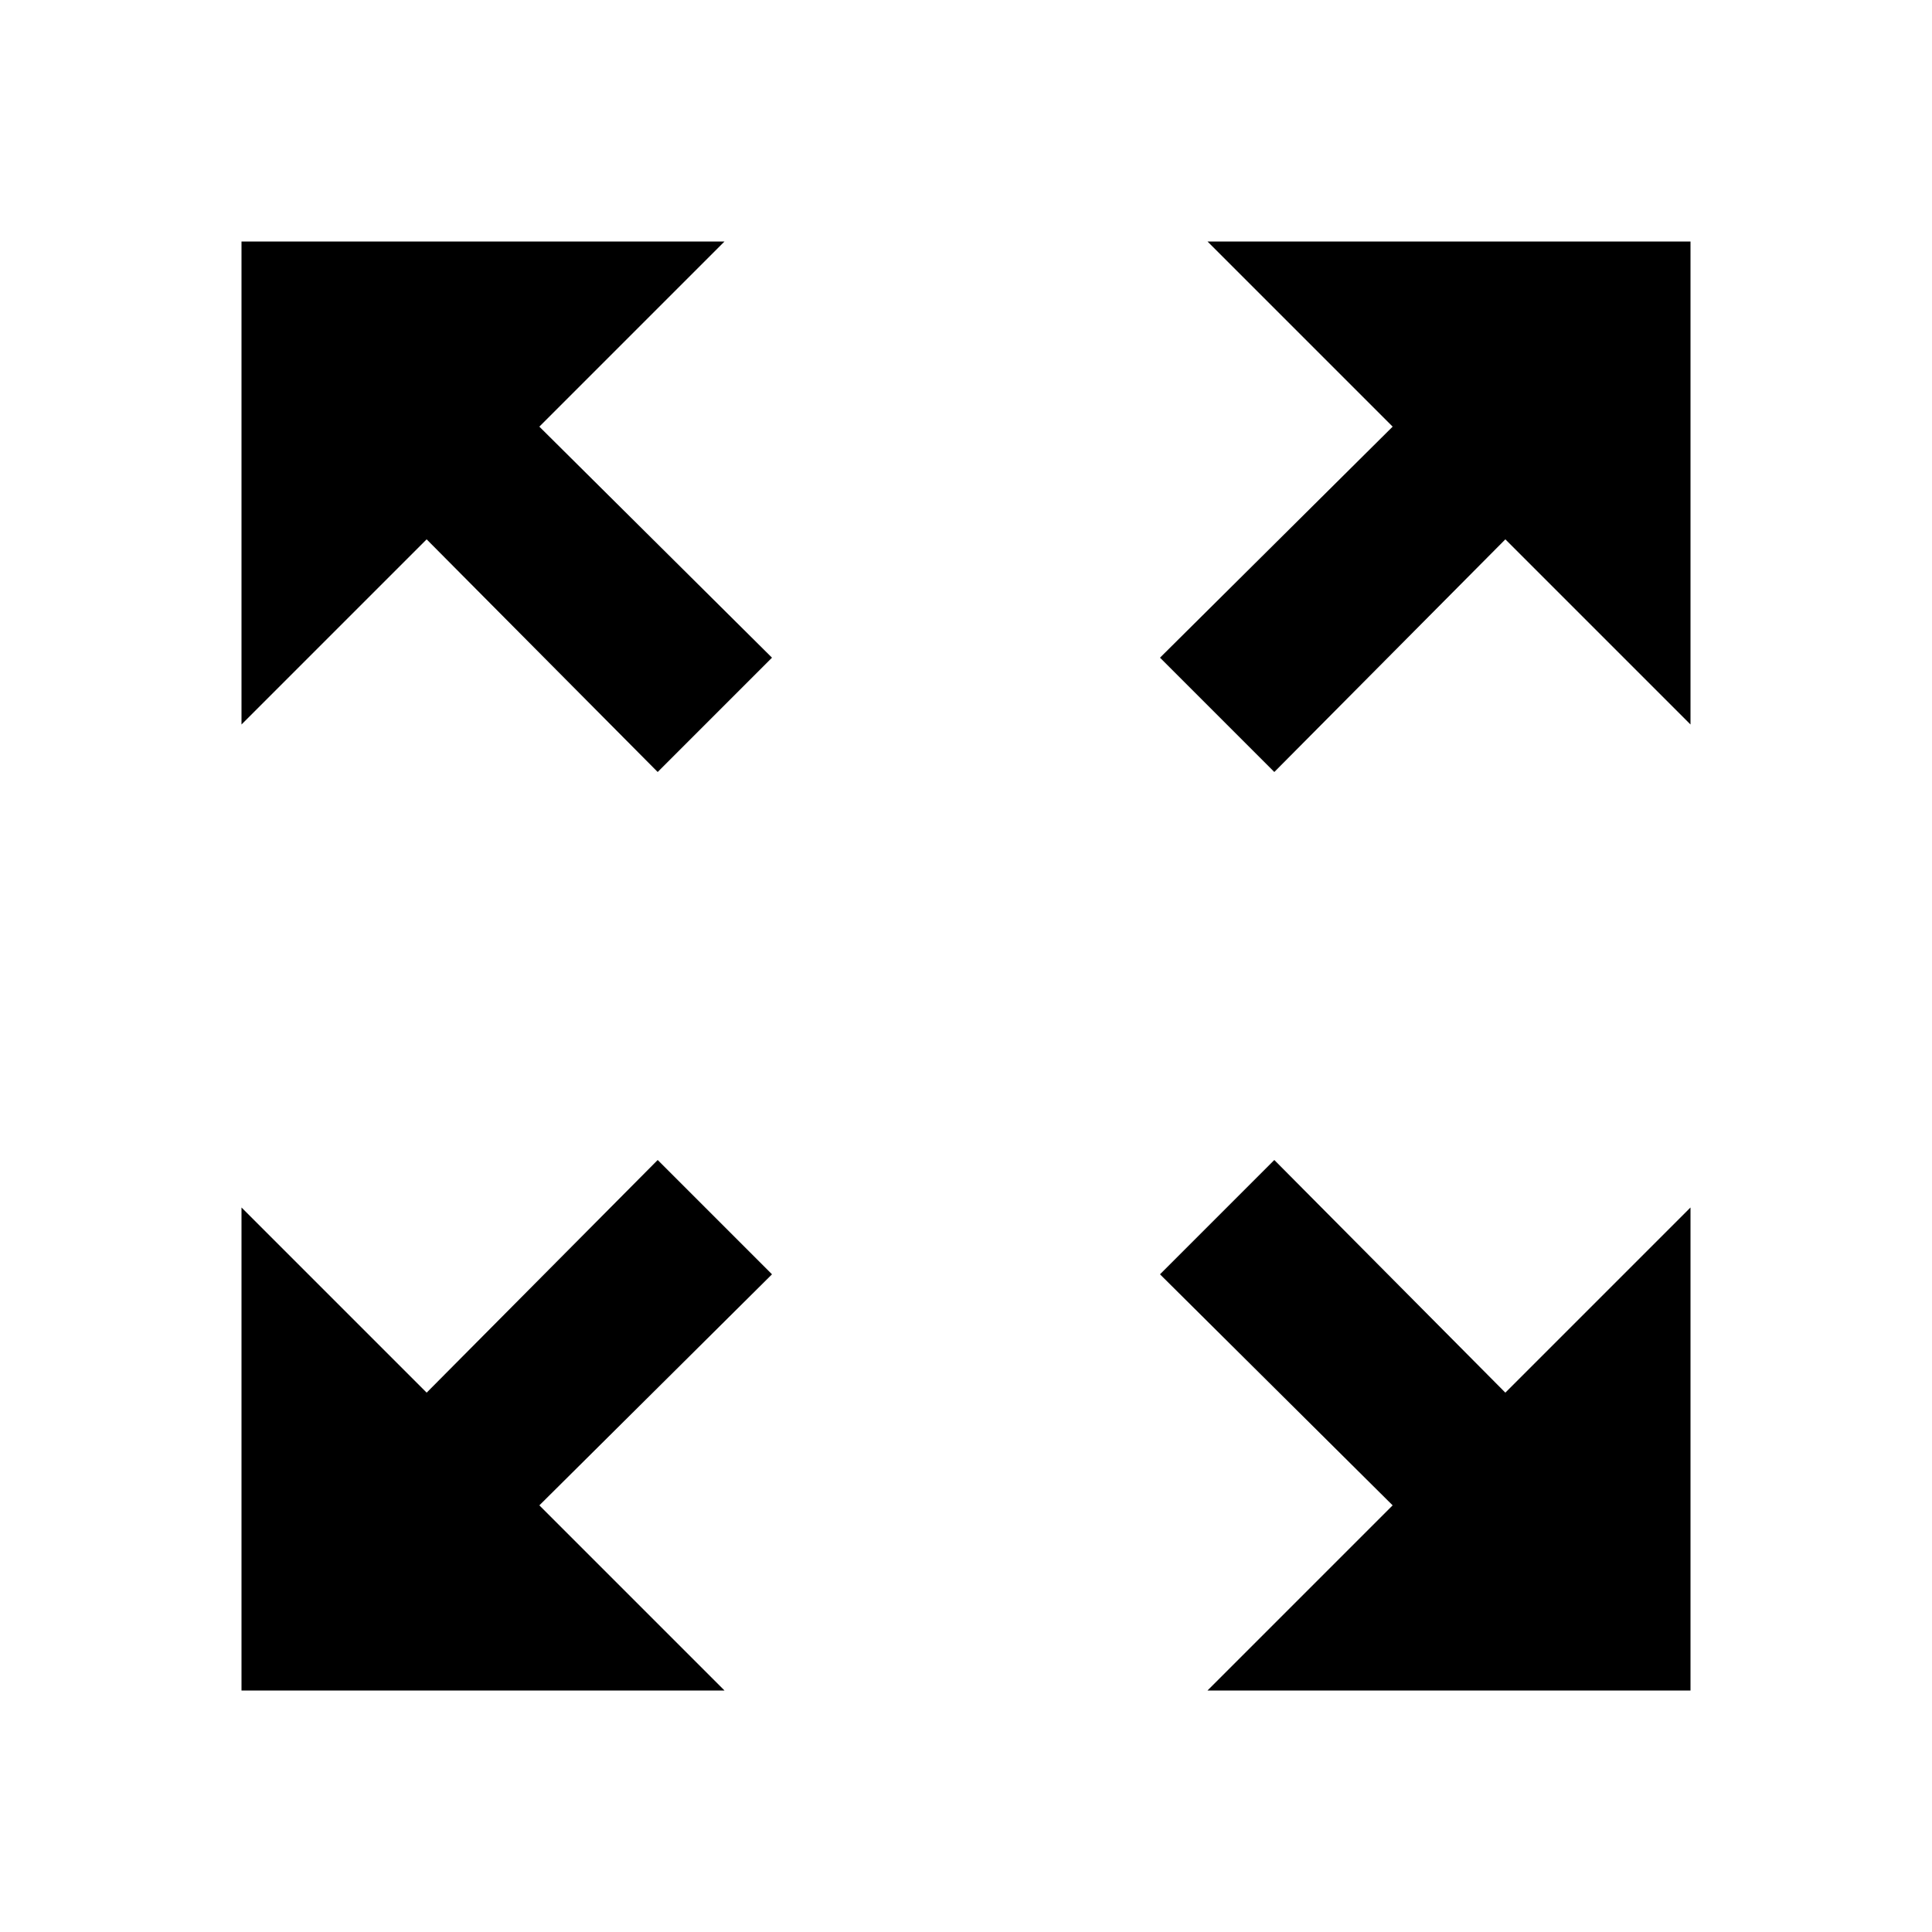
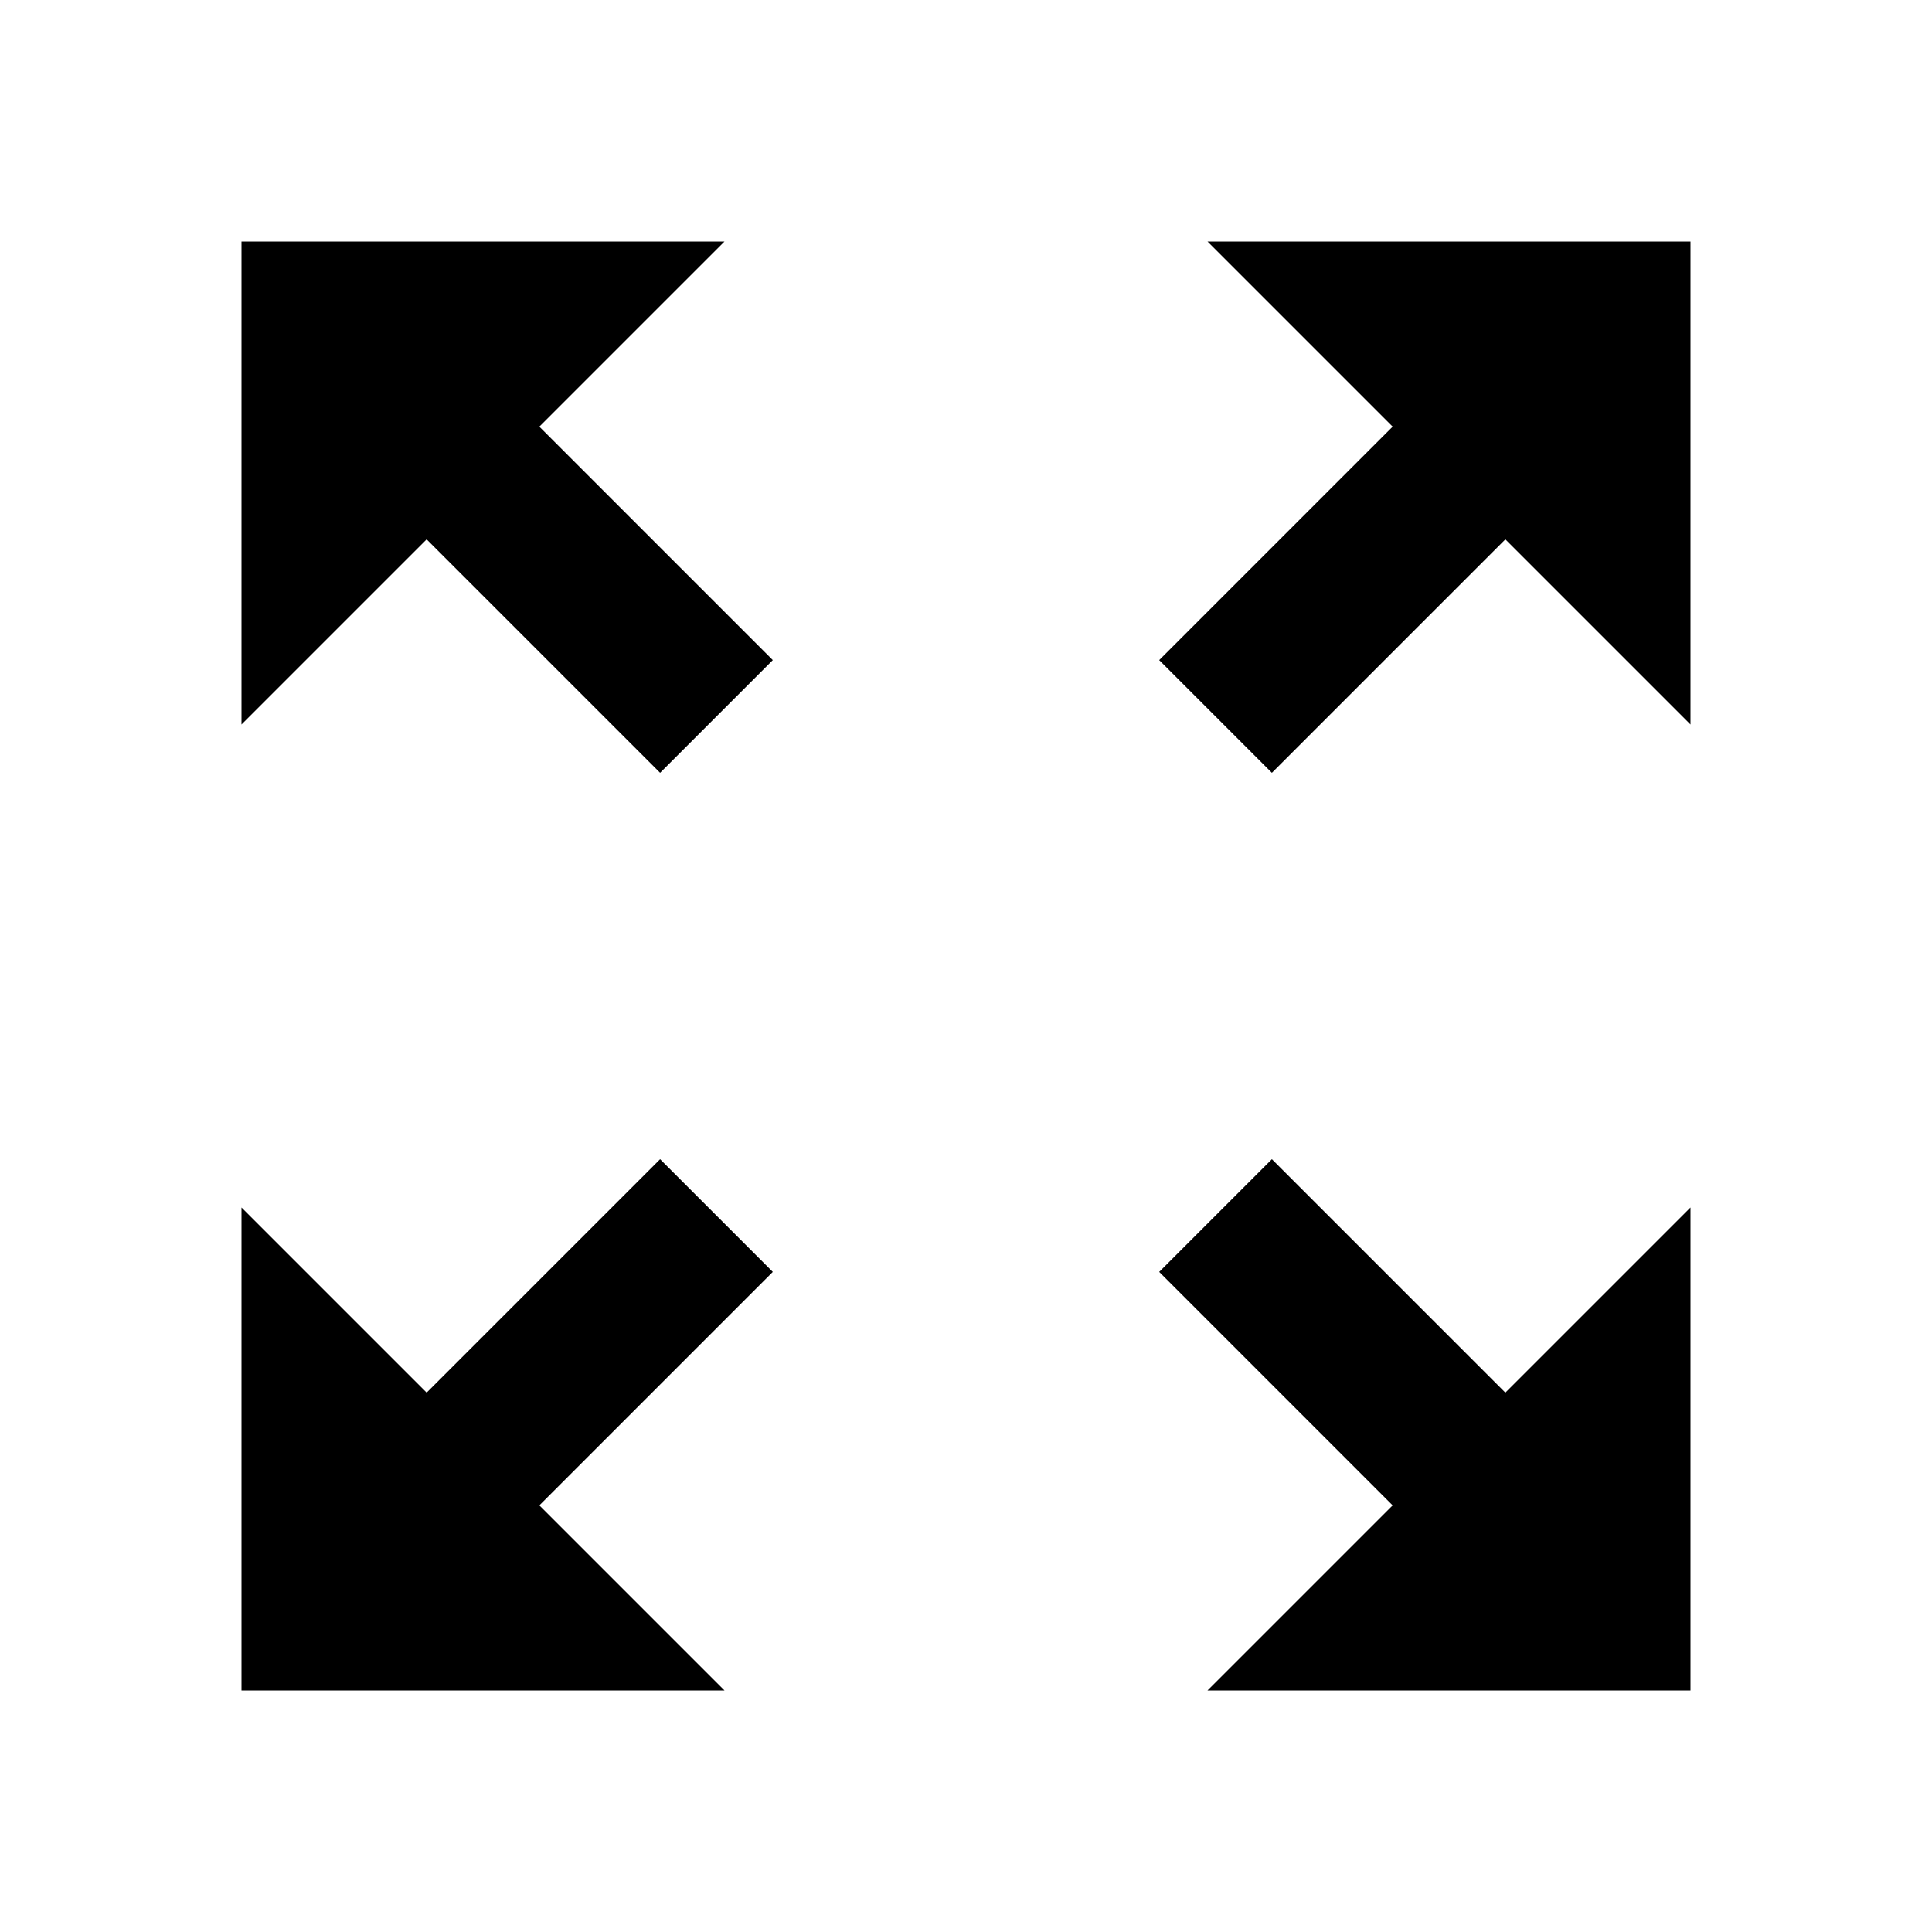
- <svg xmlns="http://www.w3.org/2000/svg" height="24" width="24">
-   <path fill="none" d="M0 0h24v24H0z" />
-   <path d="m15 3 2.3 2.3-2.89 2.87 1.42 1.42L18.7 6.7 21 9V3h-6zM3 9l2.3-2.3 2.87 2.89 1.42-1.42L6.7 5.3 9 3H3v6zm6 12-2.3-2.3 2.89-2.87-1.42-1.42L5.3 17.3 3 15v6h6zm12-6-2.3 2.3-2.87-2.89-1.42 1.42 2.89 2.87L15 21h6v-6z" />
+ <svg xmlns="http://www.w3.org/2000/svg" fill="currentColor" viewBox="0 0 24 24">
+   <path d="m15 3 2.3 2.3-2.9 2.9 1.4 1.4 2.9-2.9L21 9V3h-6zM3 9l2.3-2.3 2.9 2.9 1.4-1.4-2.9-2.9L9 3H3v6zm6 12-2.3-2.3 2.9-2.9-1.4-1.4-2.9 2.9L3 15v6h6zm12-6-2.3 2.3-2.9-2.9-1.4 1.4 2.9 2.9L15 21h6v-6z" />
</svg>
